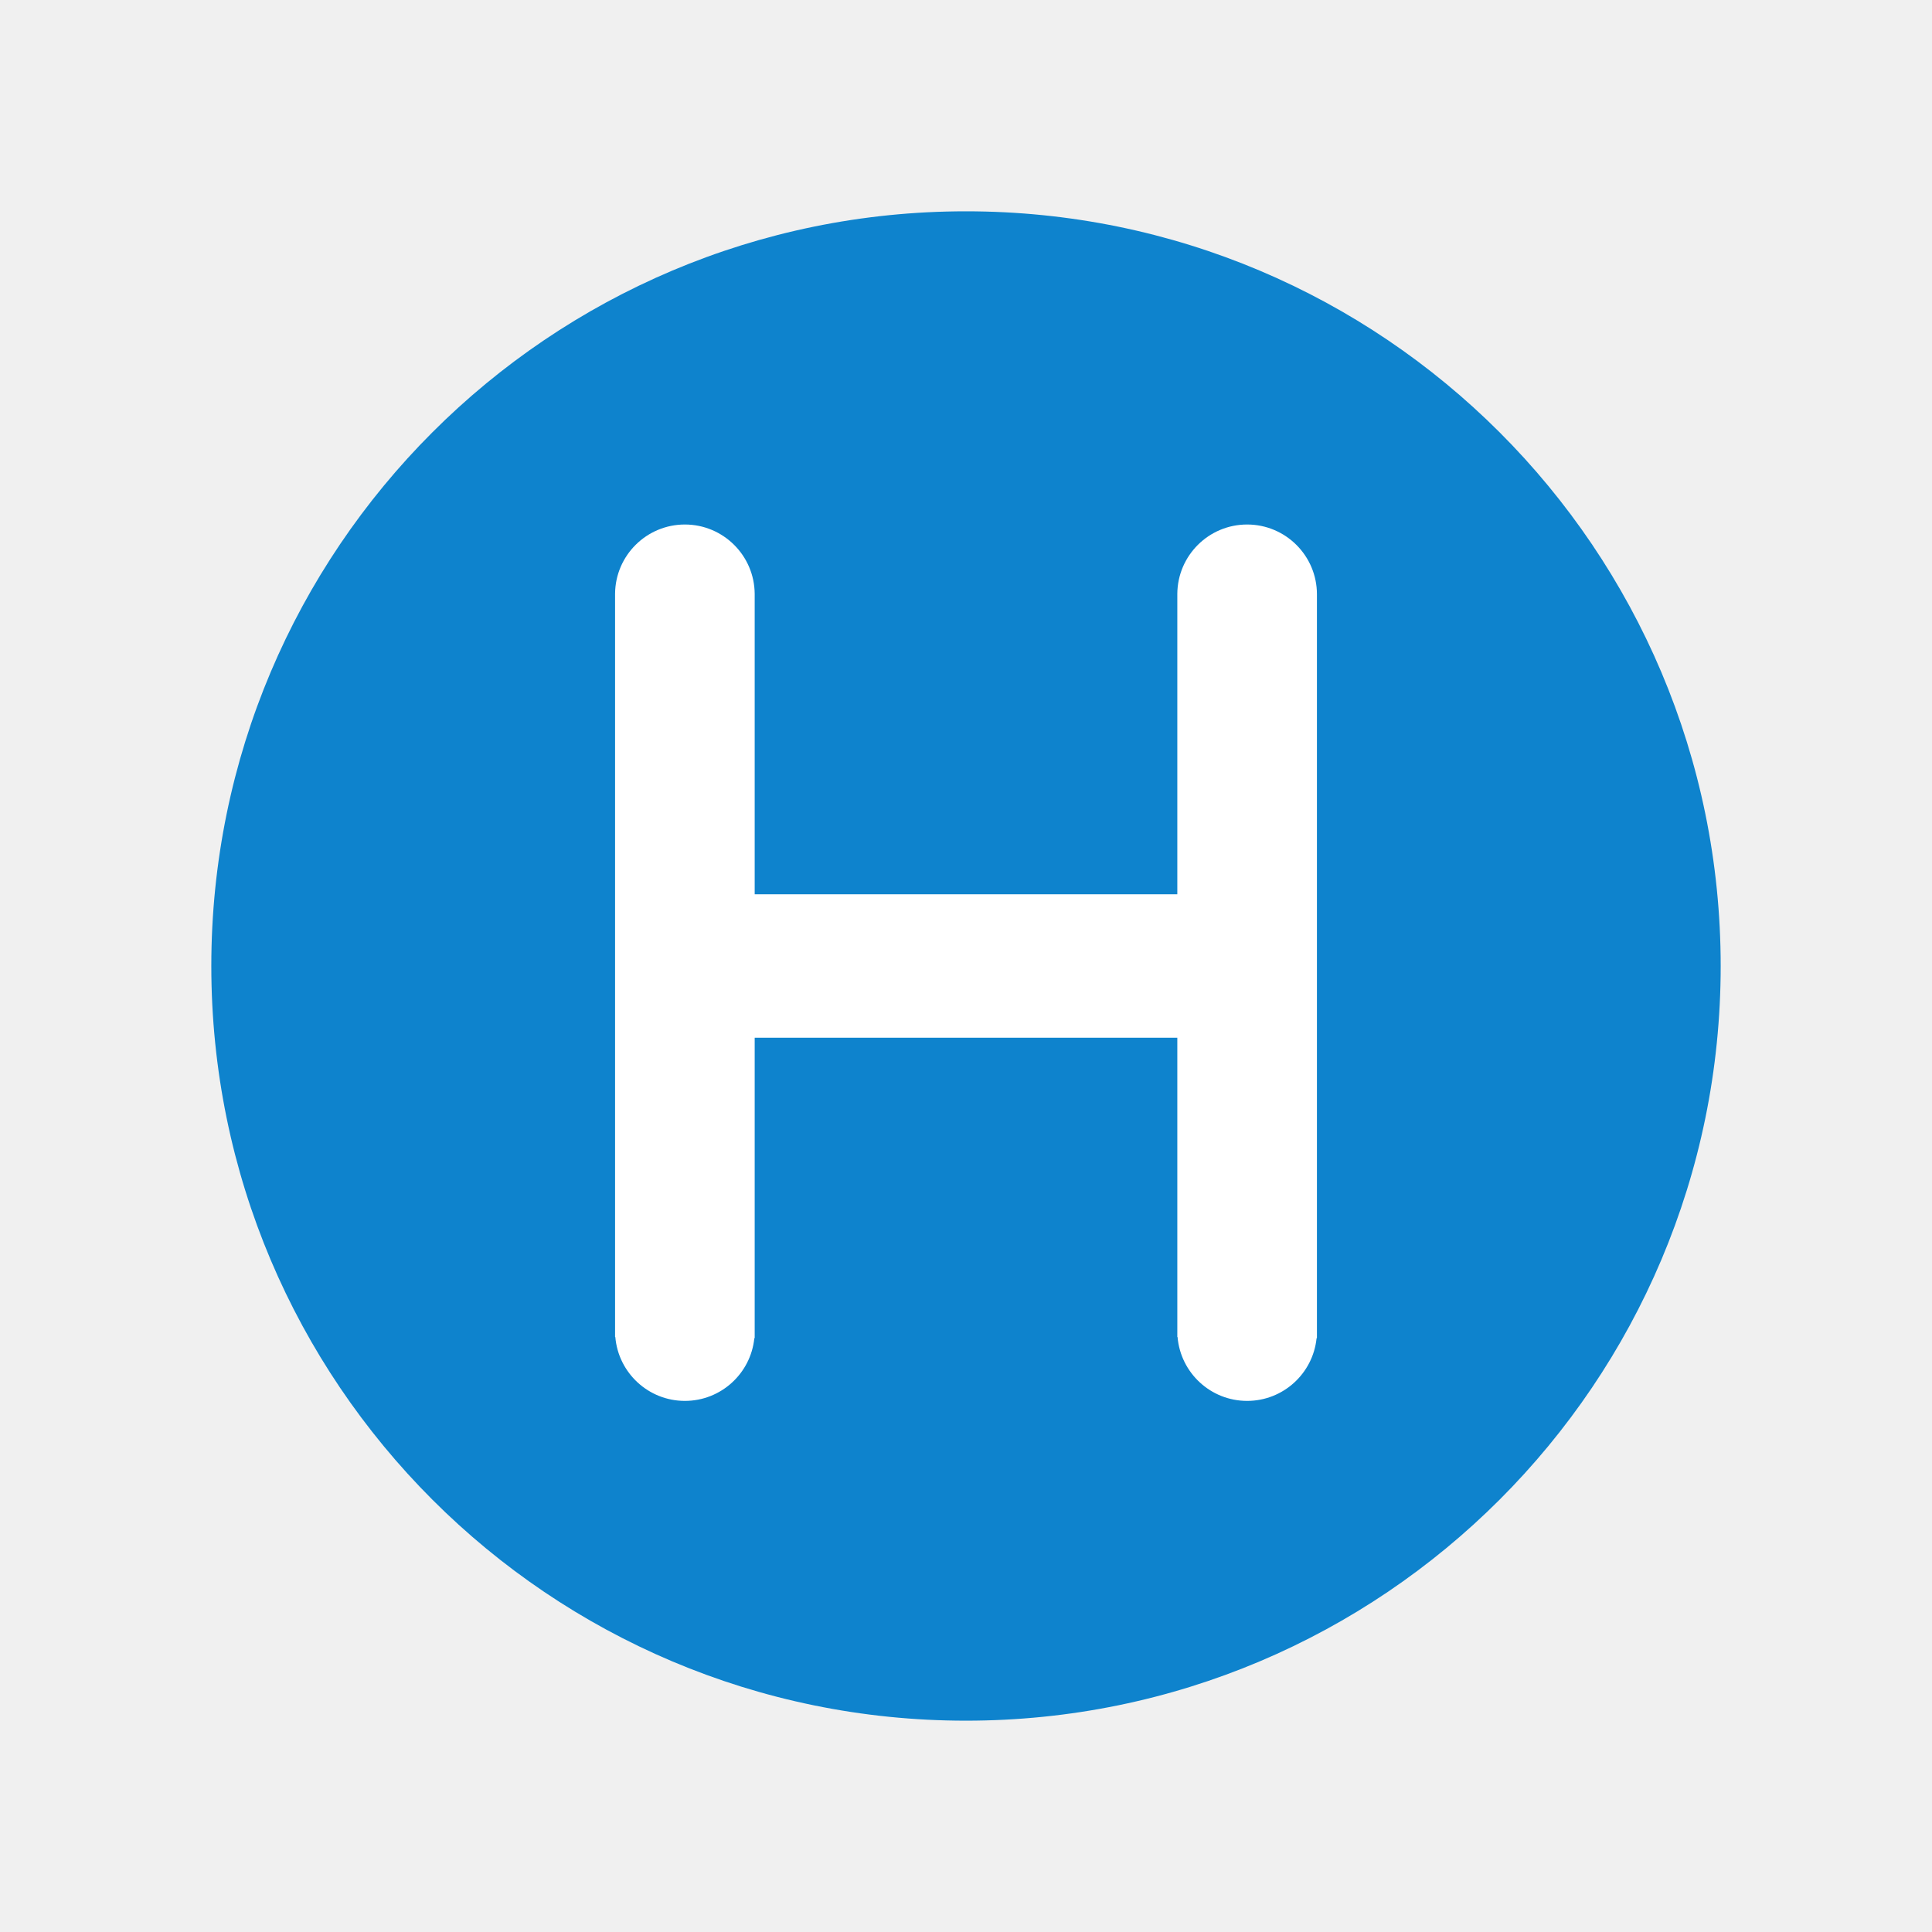
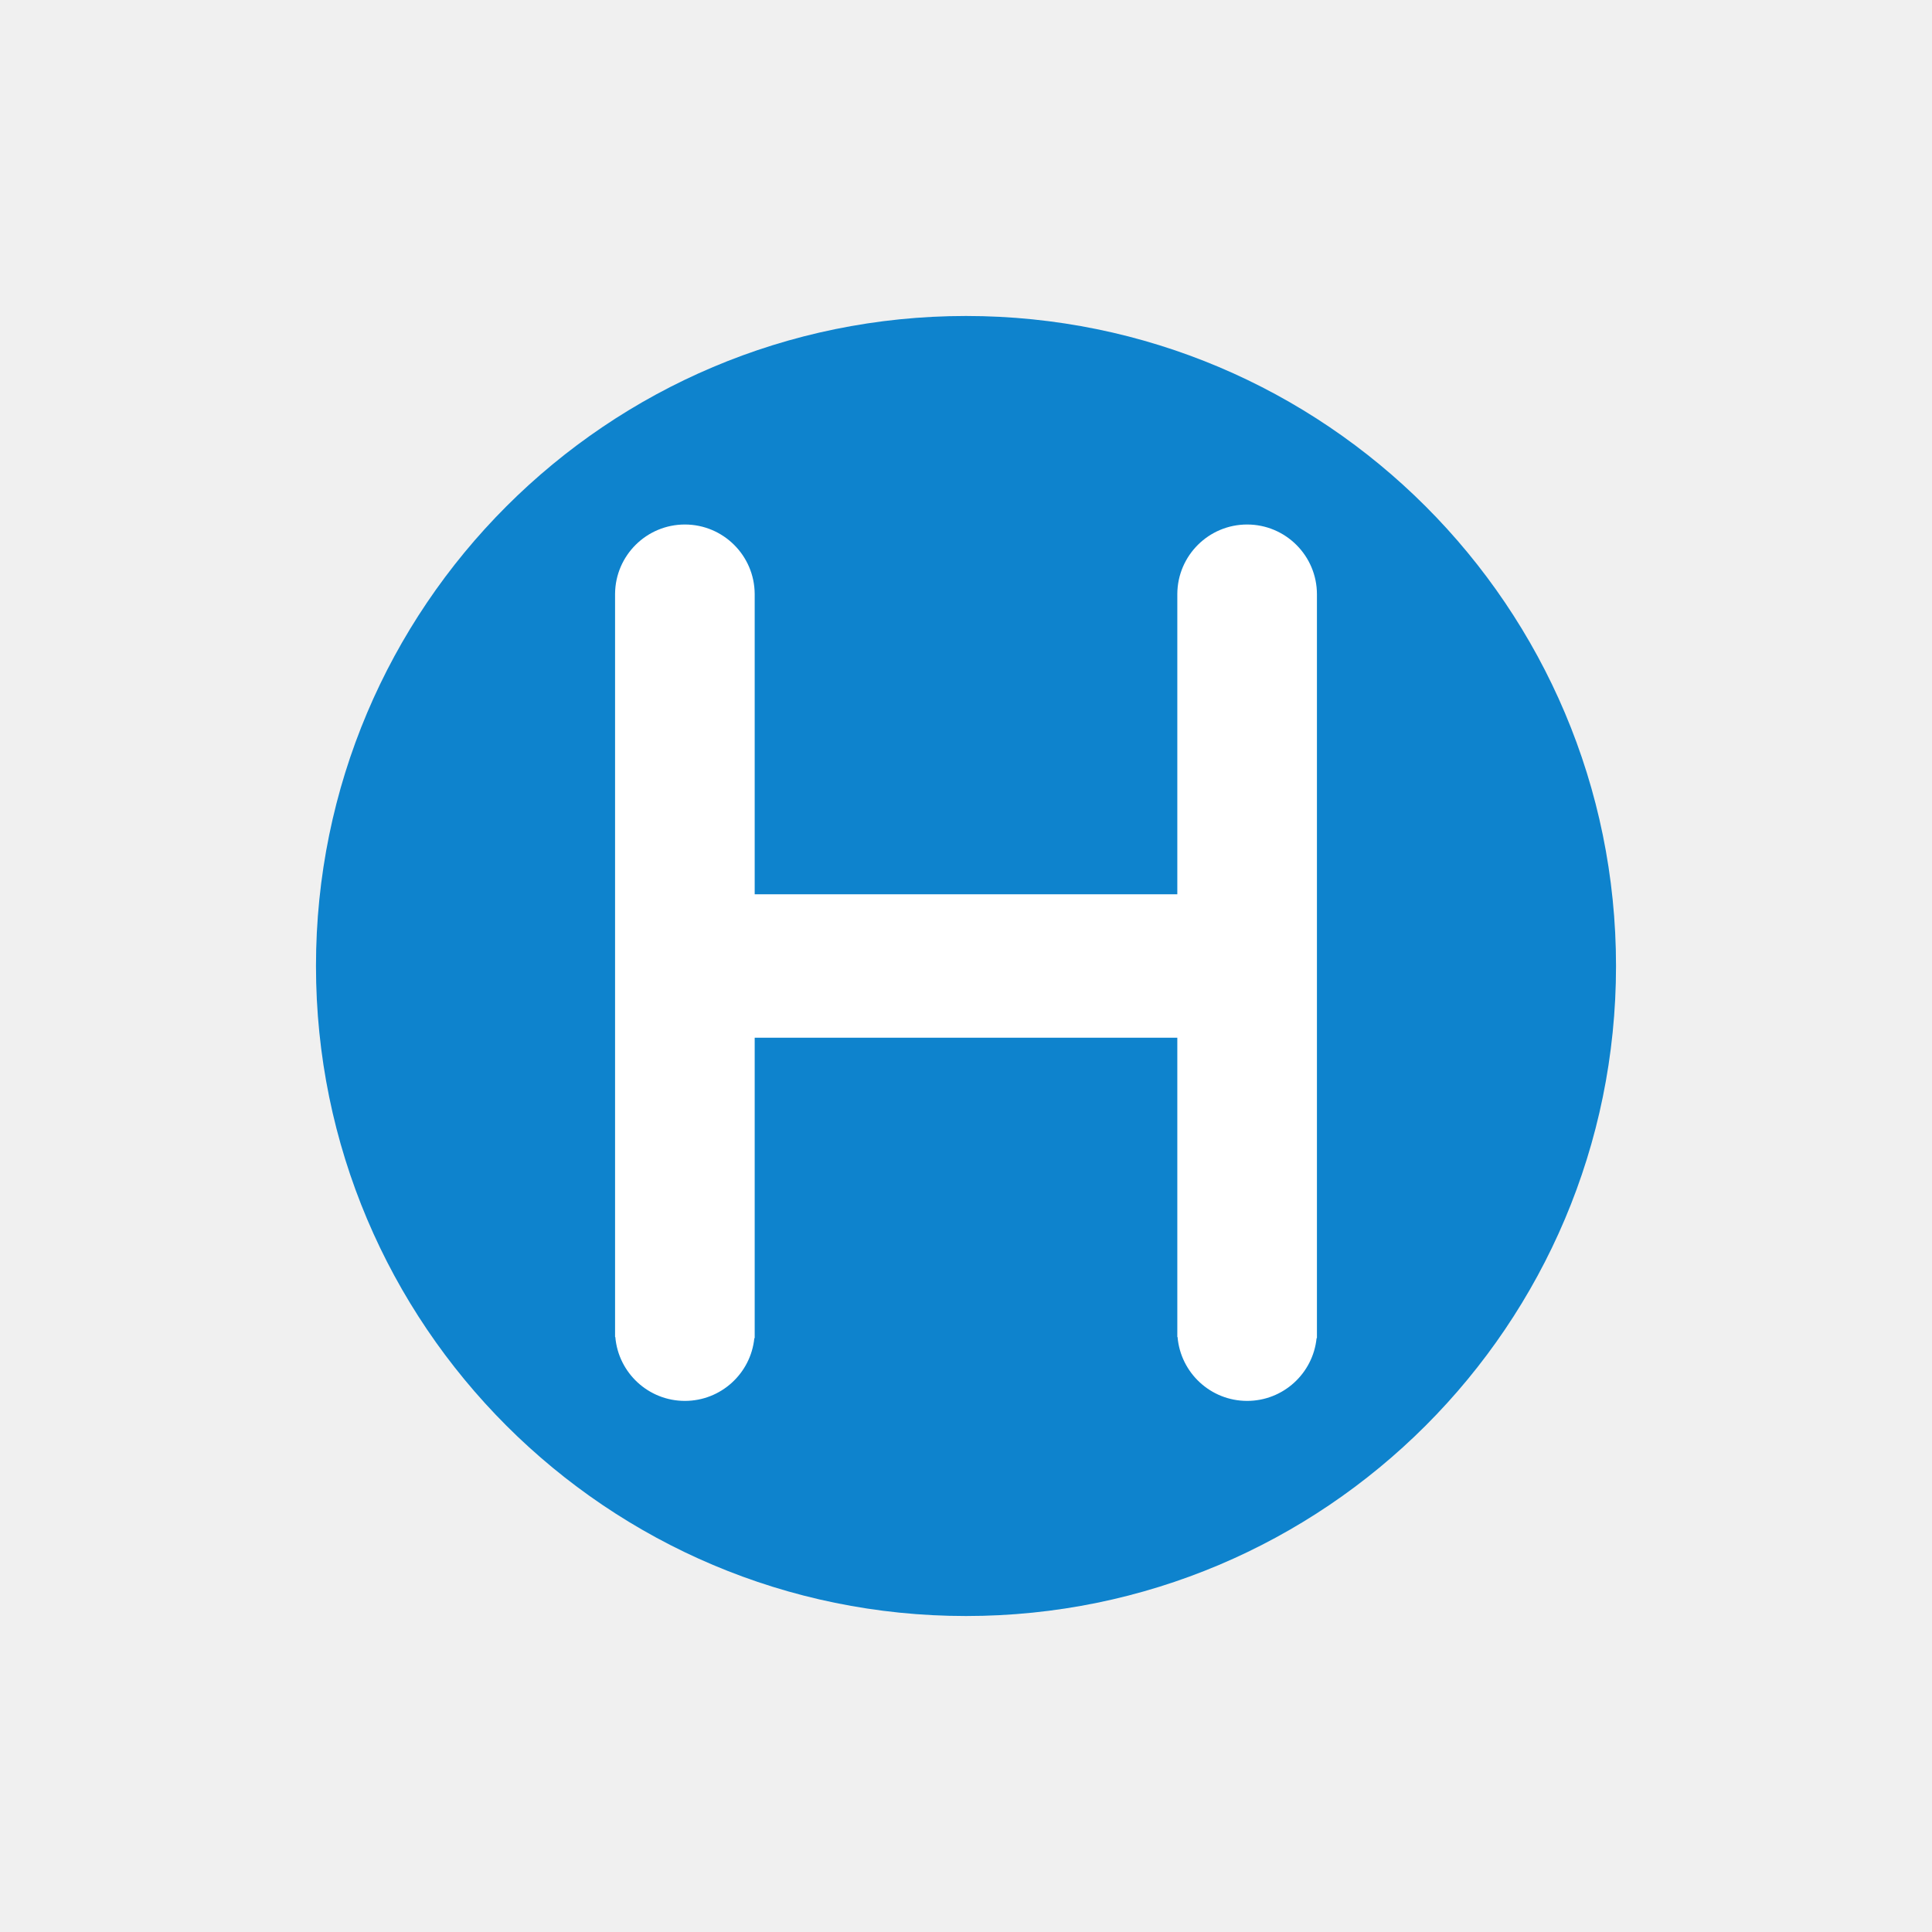
- <svg xmlns="http://www.w3.org/2000/svg" width="100%" height="100%" viewBox="0 0 1240 1240" version="1.1" xml:space="preserve" style="fill-rule:evenodd;clip-rule:evenodd;stroke-linejoin:round;stroke-miterlimit:2;">
-   <g transform="matrix(1.16102,0,0,1.16102,-22.9982,32.9118)">
-     <circle cx="553.821" cy="505.664" r="417.197" style="fill:rgb(14,131,205);" />
-   </g>
-   <path d="M755.627,381.203C755.759,356.585 775.785,336.641 800.431,336.641C825.16,336.641 845.236,356.718 845.236,381.446L845.235,381.688L845.236,381.688L845.236,858.799L845.001,858.935C842.688,881.5 823.602,899.126 800.431,899.126C776.999,899.126 757.743,881.099 755.79,858.169L755.627,858.072L755.627,666.017L484.376,666.017L484.376,858.799L484.141,858.935C481.828,881.5 462.742,899.126 439.571,899.126C416.139,899.126 396.883,881.099 394.93,858.169L394.766,858.072L394.766,380.962L394.769,380.96C395.032,356.454 415.006,336.641 439.571,336.641C464.203,336.641 484.219,356.561 484.375,381.157L484.376,381.446L484.376,573.986L755.627,573.986L755.627,381.204L755.627,381.203Z" style="fill:white;fill-rule:nonzero;" />
+ <svg xmlns="http://www.w3.org/2000/svg" viewBox="0 0 1240 1240" fill-rule="evenodd" clip-rule="evenodd" stroke-linejoin="round" stroke-miterlimit="2">
+   <circle cx="620" cy="620" r="417.197" fill="#0e83cd" />
+   <path d="M755.627 381.203c.132-24.618 20.158-44.562 44.804-44.562 24.729 0 44.805 20.077 44.805 44.805l-.001.242h.001v477.111l-.235.136c-2.313 22.565-21.399 40.191-44.57 40.191-23.432 0-42.688-18.027-44.641-40.957l-.163-.097V666.017H484.376v192.782l-.235.136c-2.313 22.565-21.399 40.191-44.57 40.191-23.432 0-42.688-18.027-44.641-40.957l-.164-.097v-477.11l.003-.002c.263-24.506 20.237-44.319 44.802-44.319 24.632 0 44.648 19.92 44.804 44.516l.001.289v192.54h271.251V381.203z" fill="#fff" fill-rule="nonzero" />
</svg>
